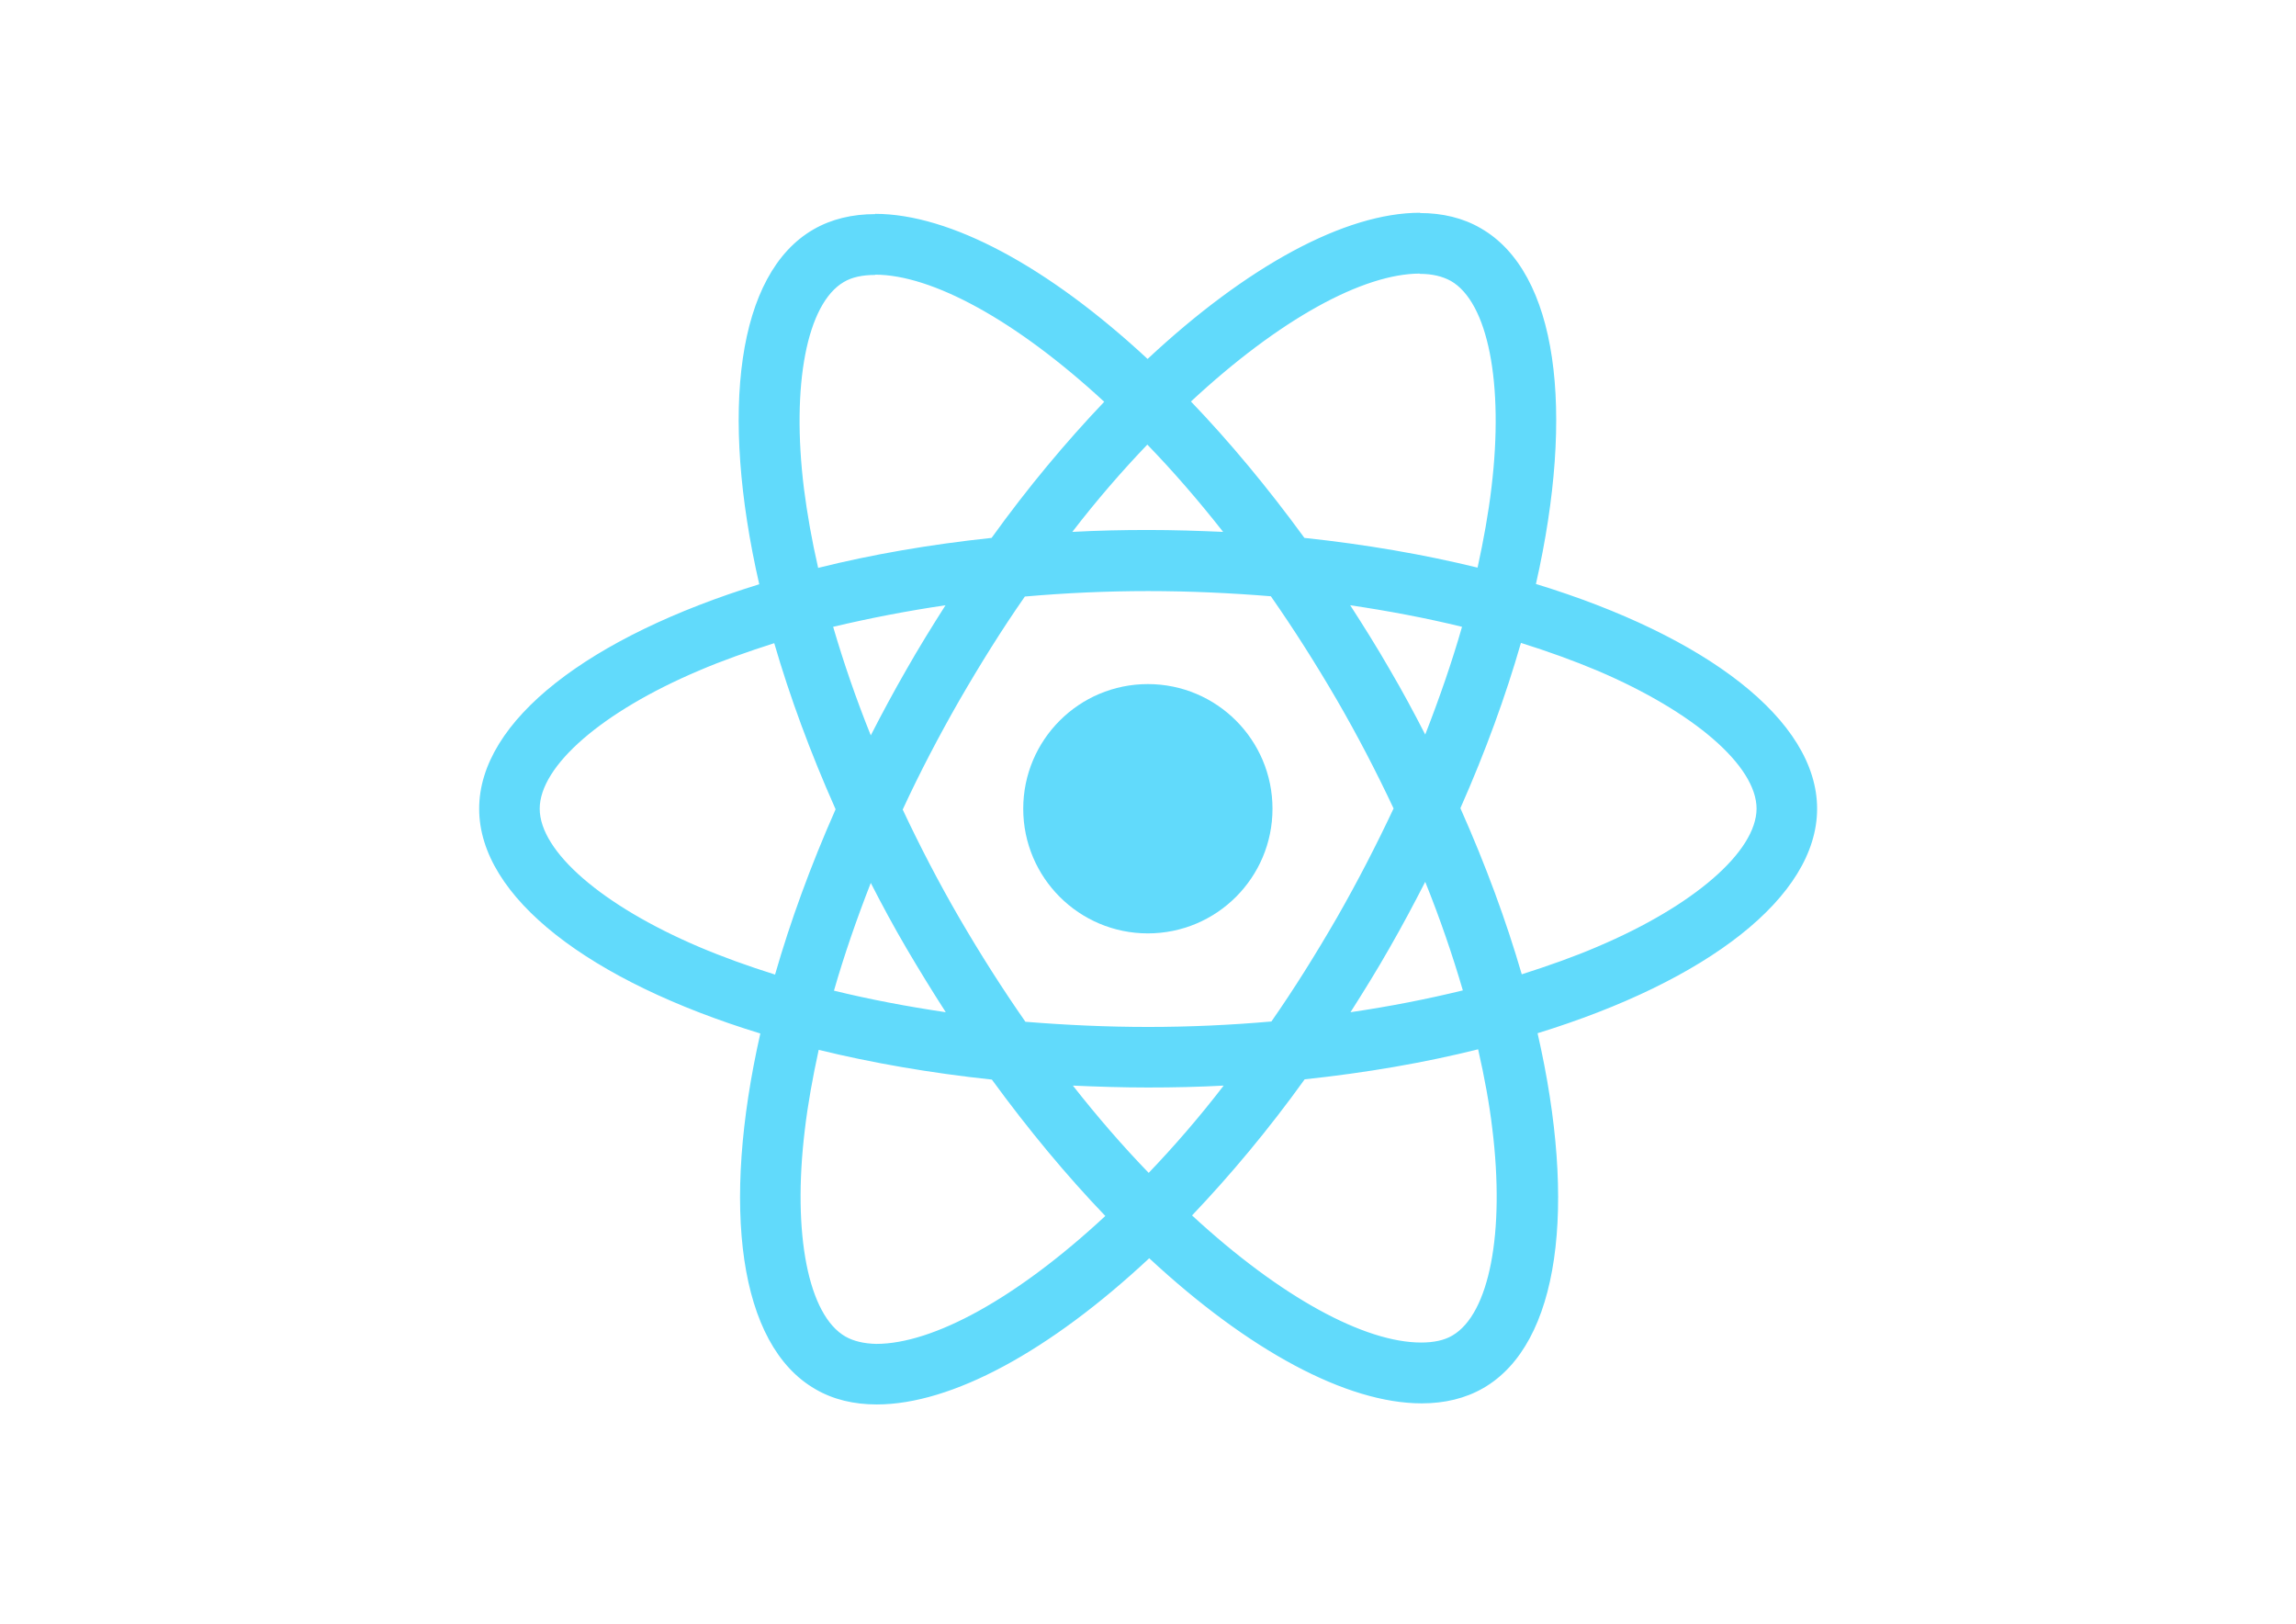
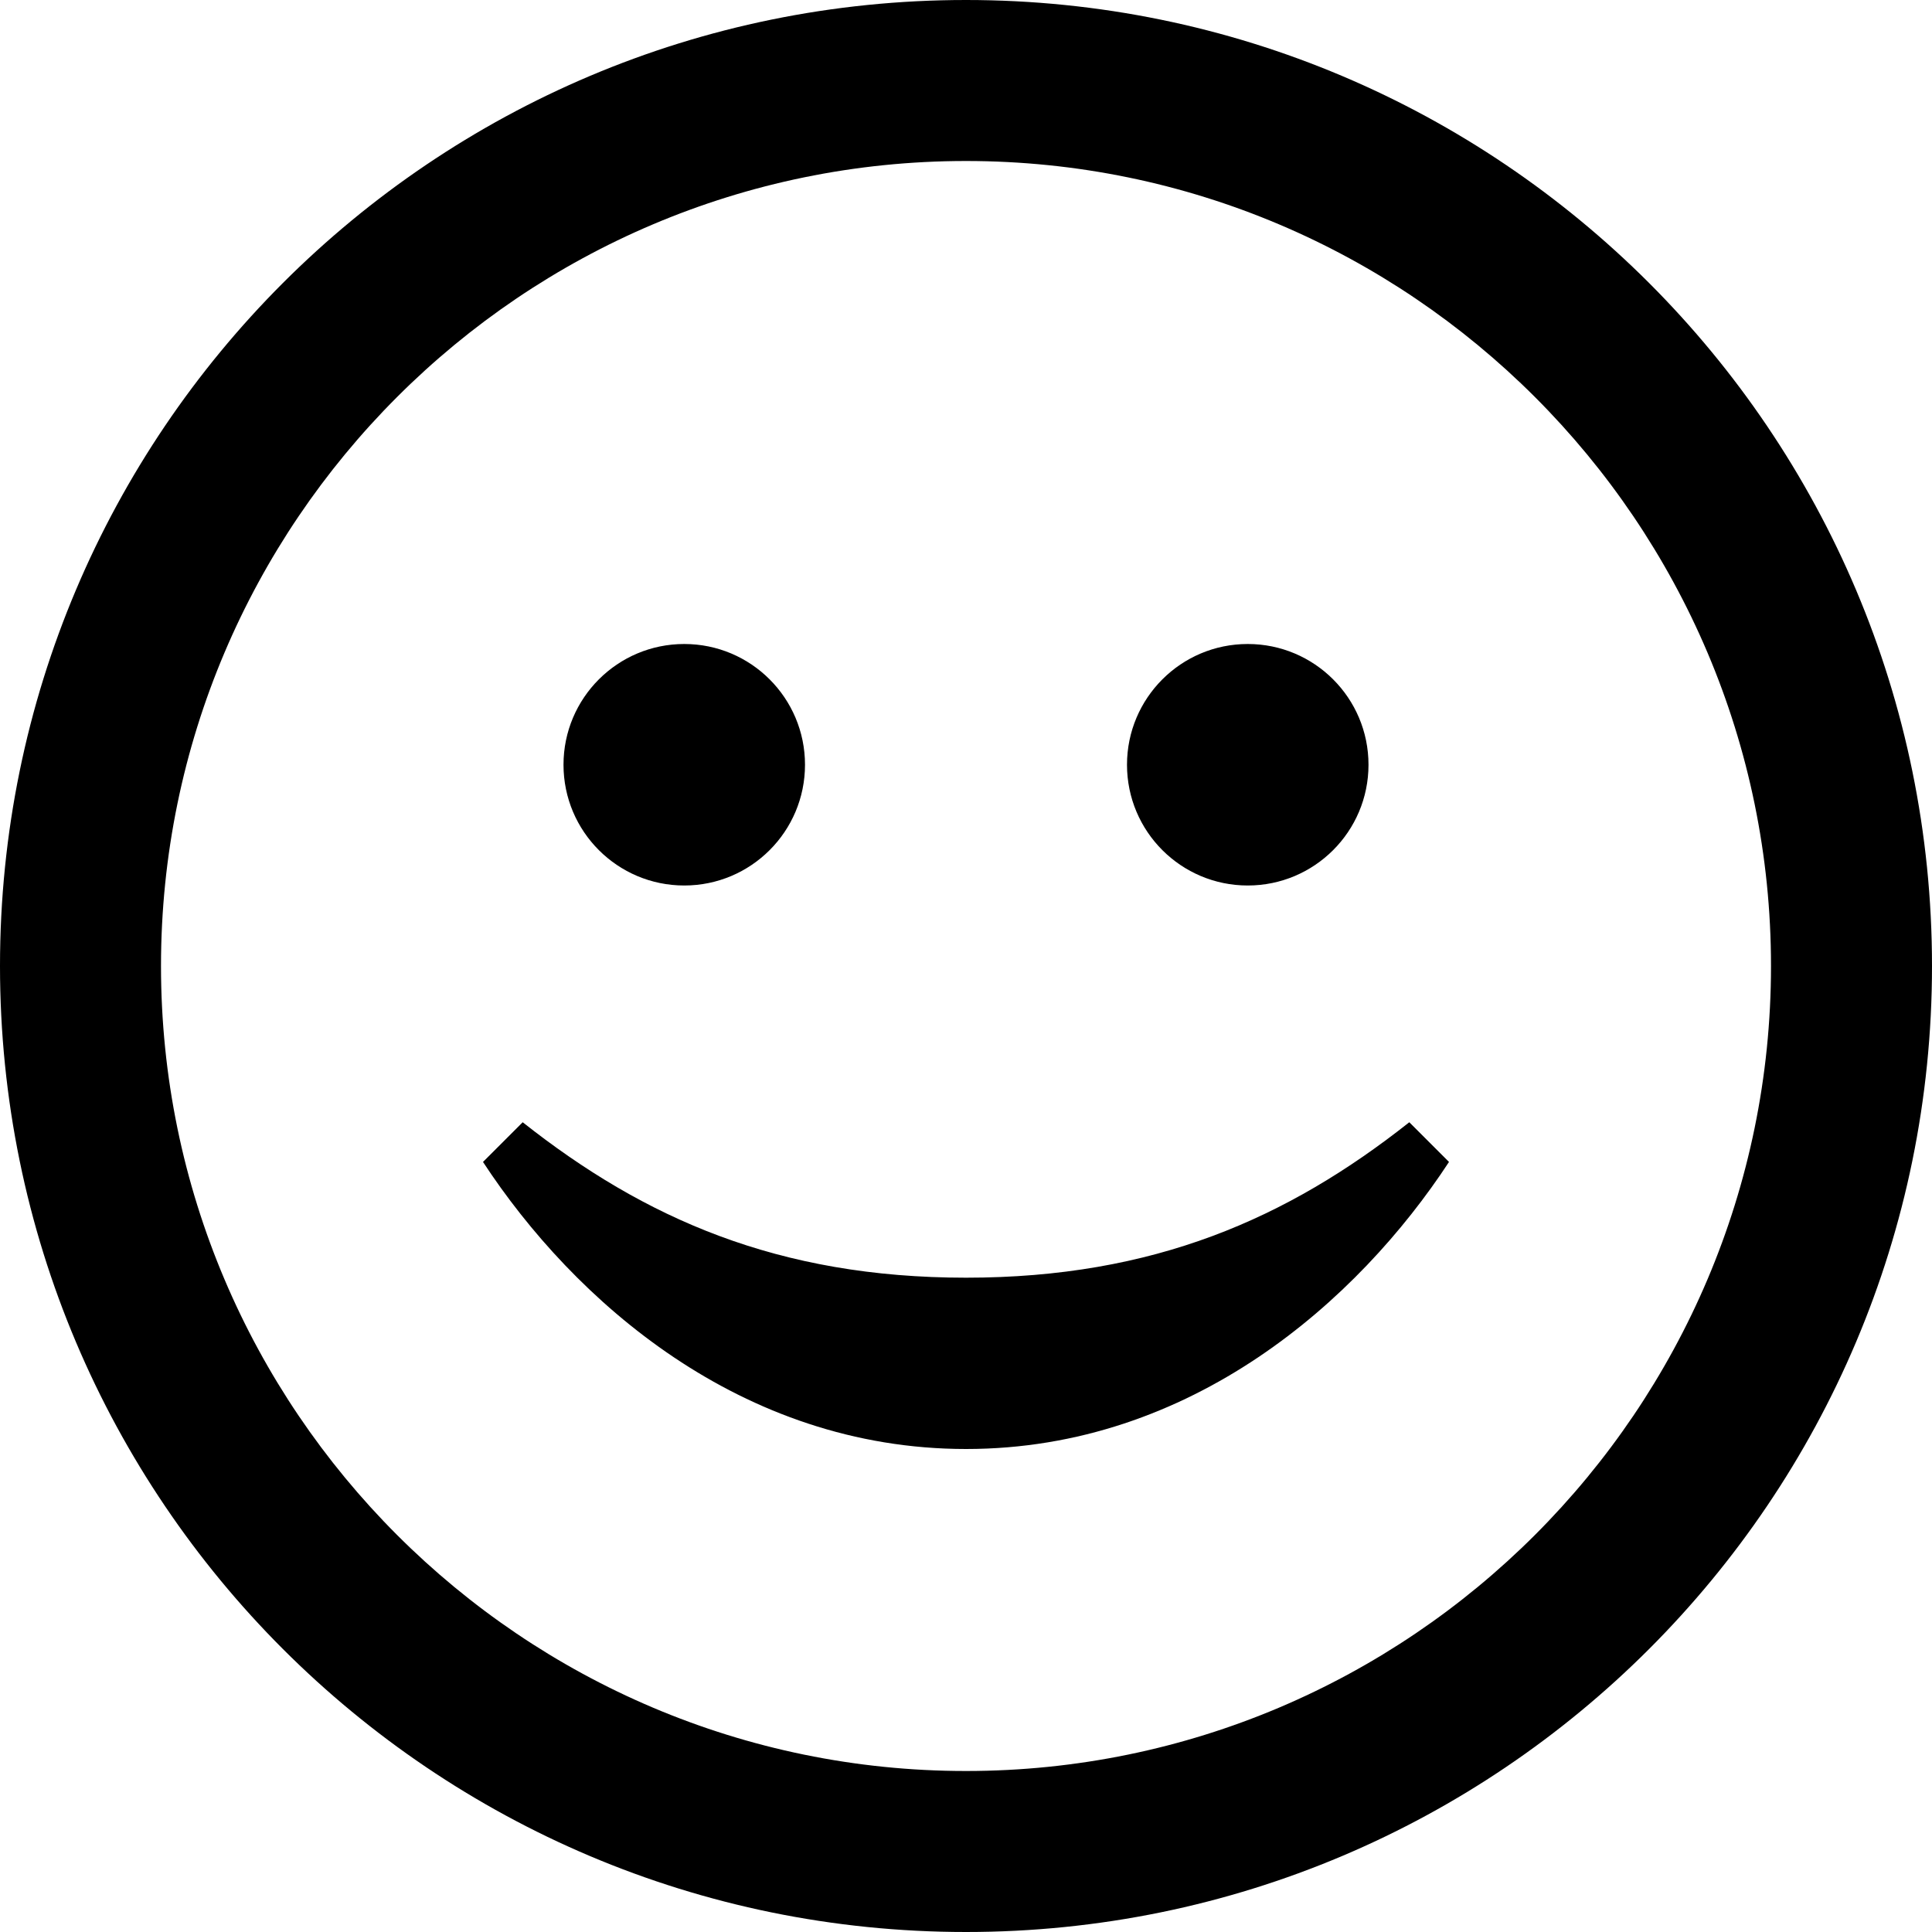
- <svg xmlns="http://www.w3.org/2000/svg" viewBox="0 0 841.9 595.3">
-   <g fill="#61DAFB">
-     <path d="M666.3 296.5c0-32.5-40.7-63.3-103.1-82.4 14.4-63.6 8-114.2-20.2-130.4-6.5-3.8-14.1-5.6-22.4-5.6v22.3c4.6 0 8.3.9 11.4 2.6 13.6 7.8 19.5 37.5 14.9 75.7-1.1 9.4-2.9 19.3-5.1 29.4-19.6-4.8-41-8.5-63.5-10.9-13.5-18.5-27.5-35.3-41.6-50 32.6-30.3 63.2-46.9 84-46.9V78c-27.5 0-63.5 19.6-99.9 53.6-36.4-33.8-72.4-53.2-99.9-53.2v22.3c20.7 0 51.4 16.5 84 46.6-14 14.7-28 31.4-41.3 49.9-22.6 2.4-44 6.1-63.6 11-2.3-10-4-19.7-5.2-29-4.7-38.2 1.1-67.9 14.6-75.8 3-1.8 6.9-2.6 11.5-2.6V78.5c-8.4 0-16 1.8-22.6 5.6-28.1 16.2-34.4 66.7-19.9 130.1-62.2 19.2-102.7 49.9-102.7 82.3 0 32.5 40.7 63.3 103.1 82.4-14.4 63.6-8 114.2 20.2 130.4 6.5 3.8 14.1 5.6 22.5 5.6 27.5 0 63.5-19.6 99.9-53.6 36.4 33.8 72.4 53.2 99.9 53.2 8.4 0 16-1.8 22.6-5.6 28.1-16.2 34.4-66.7 19.9-130.1 62-19.1 102.5-49.9 102.5-82.3zm-130.2-66.7c-3.7 12.9-8.3 26.2-13.5 39.5-4.1-8-8.4-16-13.1-24-4.6-8-9.5-15.8-14.4-23.4 14.2 2.1 27.9 4.7 41 7.9zm-45.8 106.5c-7.8 13.5-15.8 26.3-24.1 38.2-14.9 1.3-30 2-45.2 2-15.1 0-30.2-.7-45-1.9-8.3-11.9-16.4-24.6-24.2-38-7.6-13.1-14.5-26.4-20.8-39.8 6.2-13.4 13.2-26.8 20.7-39.9 7.8-13.5 15.8-26.3 24.1-38.2 14.9-1.3 30-2 45.2-2 15.1 0 30.2.7 45 1.9 8.3 11.9 16.4 24.6 24.2 38 7.6 13.1 14.5 26.4 20.8 39.8-6.3 13.4-13.2 26.8-20.7 39.9zm32.3-13c5.4 13.4 10 26.8 13.8 39.8-13.1 3.2-26.9 5.9-41.2 8 4.9-7.7 9.8-15.6 14.4-23.7 4.6-8 8.9-16.1 13-24.1zM421.2 430c-9.3-9.6-18.6-20.3-27.8-32 9 .4 18.2.7 27.5.7 9.4 0 18.7-.2 27.8-.7-9 11.7-18.3 22.4-27.5 32zm-74.4-58.9c-14.2-2.1-27.9-4.7-41-7.9 3.7-12.9 8.3-26.2 13.5-39.5 4.1 8 8.4 16 13.1 24 4.7 8 9.5 15.8 14.4 23.4zM420.7 163c9.3 9.6 18.6 20.3 27.8 32-9-.4-18.2-.7-27.5-.7-9.4 0-18.7.2-27.8.7 9-11.7 18.3-22.4 27.5-32zm-74 58.9c-4.9 7.7-9.8 15.6-14.4 23.7-4.6 8-8.9 16-13 24-5.4-13.4-10-26.8-13.8-39.8 13.1-3.1 26.9-5.8 41.2-7.9zm-90.5 125.2c-35.4-15.1-58.3-34.9-58.3-50.6 0-15.7 22.9-35.6 58.3-50.6 8.6-3.7 18-7 27.7-10.1 5.7 19.6 13.2 40 22.5 60.9-9.2 20.8-16.6 41.1-22.2 60.6-9.9-3.1-19.3-6.5-28-10.2zM310 490c-13.6-7.8-19.5-37.5-14.9-75.7 1.1-9.4 2.9-19.3 5.1-29.4 19.6 4.8 41 8.5 63.5 10.9 13.5 18.5 27.5 35.3 41.6 50-32.6 30.3-63.2 46.9-84 46.9-4.5-.1-8.3-1-11.3-2.7zm237.2-76.2c4.7 38.2-1.1 67.9-14.6 75.8-3 1.8-6.9 2.6-11.5 2.6-20.7 0-51.4-16.5-84-46.6 14-14.7 28-31.4 41.3-49.9 22.6-2.4 44-6.1 63.6-11 2.3 10.1 4.1 19.8 5.2 29.1zm38.5-66.7c-8.6 3.7-18 7-27.7 10.1-5.7-19.6-13.2-40-22.5-60.9 9.2-20.8 16.6-41.1 22.2-60.6 9.9 3.1 19.3 6.5 28.1 10.2 35.4 15.1 58.3 34.9 58.3 50.6-.1 15.7-23 35.6-58.4 50.6zM320.8 78.4z" />
-     <circle cx="420.9" cy="296.5" r="45.7" />
-     <path d="M520.5 78.1z" />
-   </g>
+ <svg xmlns="http://www.w3.org/2000/svg" width="24" height="24" viewBox="0 0 24 24">
+   <path d="M12 2c5.514 0 10 4.486 10 10s-4.486 10-10 10-10-4.486-10-10 4.486-10 10-10zm0-2c-6.627 0-12 5.373-12 12s5.373 12 12 12 12-5.373 12-12-5.373-12-12-12zm5.507 13.941c-1.512 1.195-3.174 1.931-5.506 1.931-2.334 0-3.996-.736-5.508-1.931l-.493.493c1.127 1.72 3.2 3.566 6.001 3.566 2.8 0 4.872-1.846 5.999-3.566l-.493-.493zm-9.007-5.941c-.828 0-1.5.671-1.5 1.5s.672 1.5 1.5 1.5 1.5-.671 1.5-1.5-.672-1.5-1.5-1.5zm7 0c-.828 0-1.5.671-1.5 1.5s.672 1.5 1.5 1.5 1.5-.671 1.5-1.5-.672-1.5-1.5-1.5z" />
</svg>
